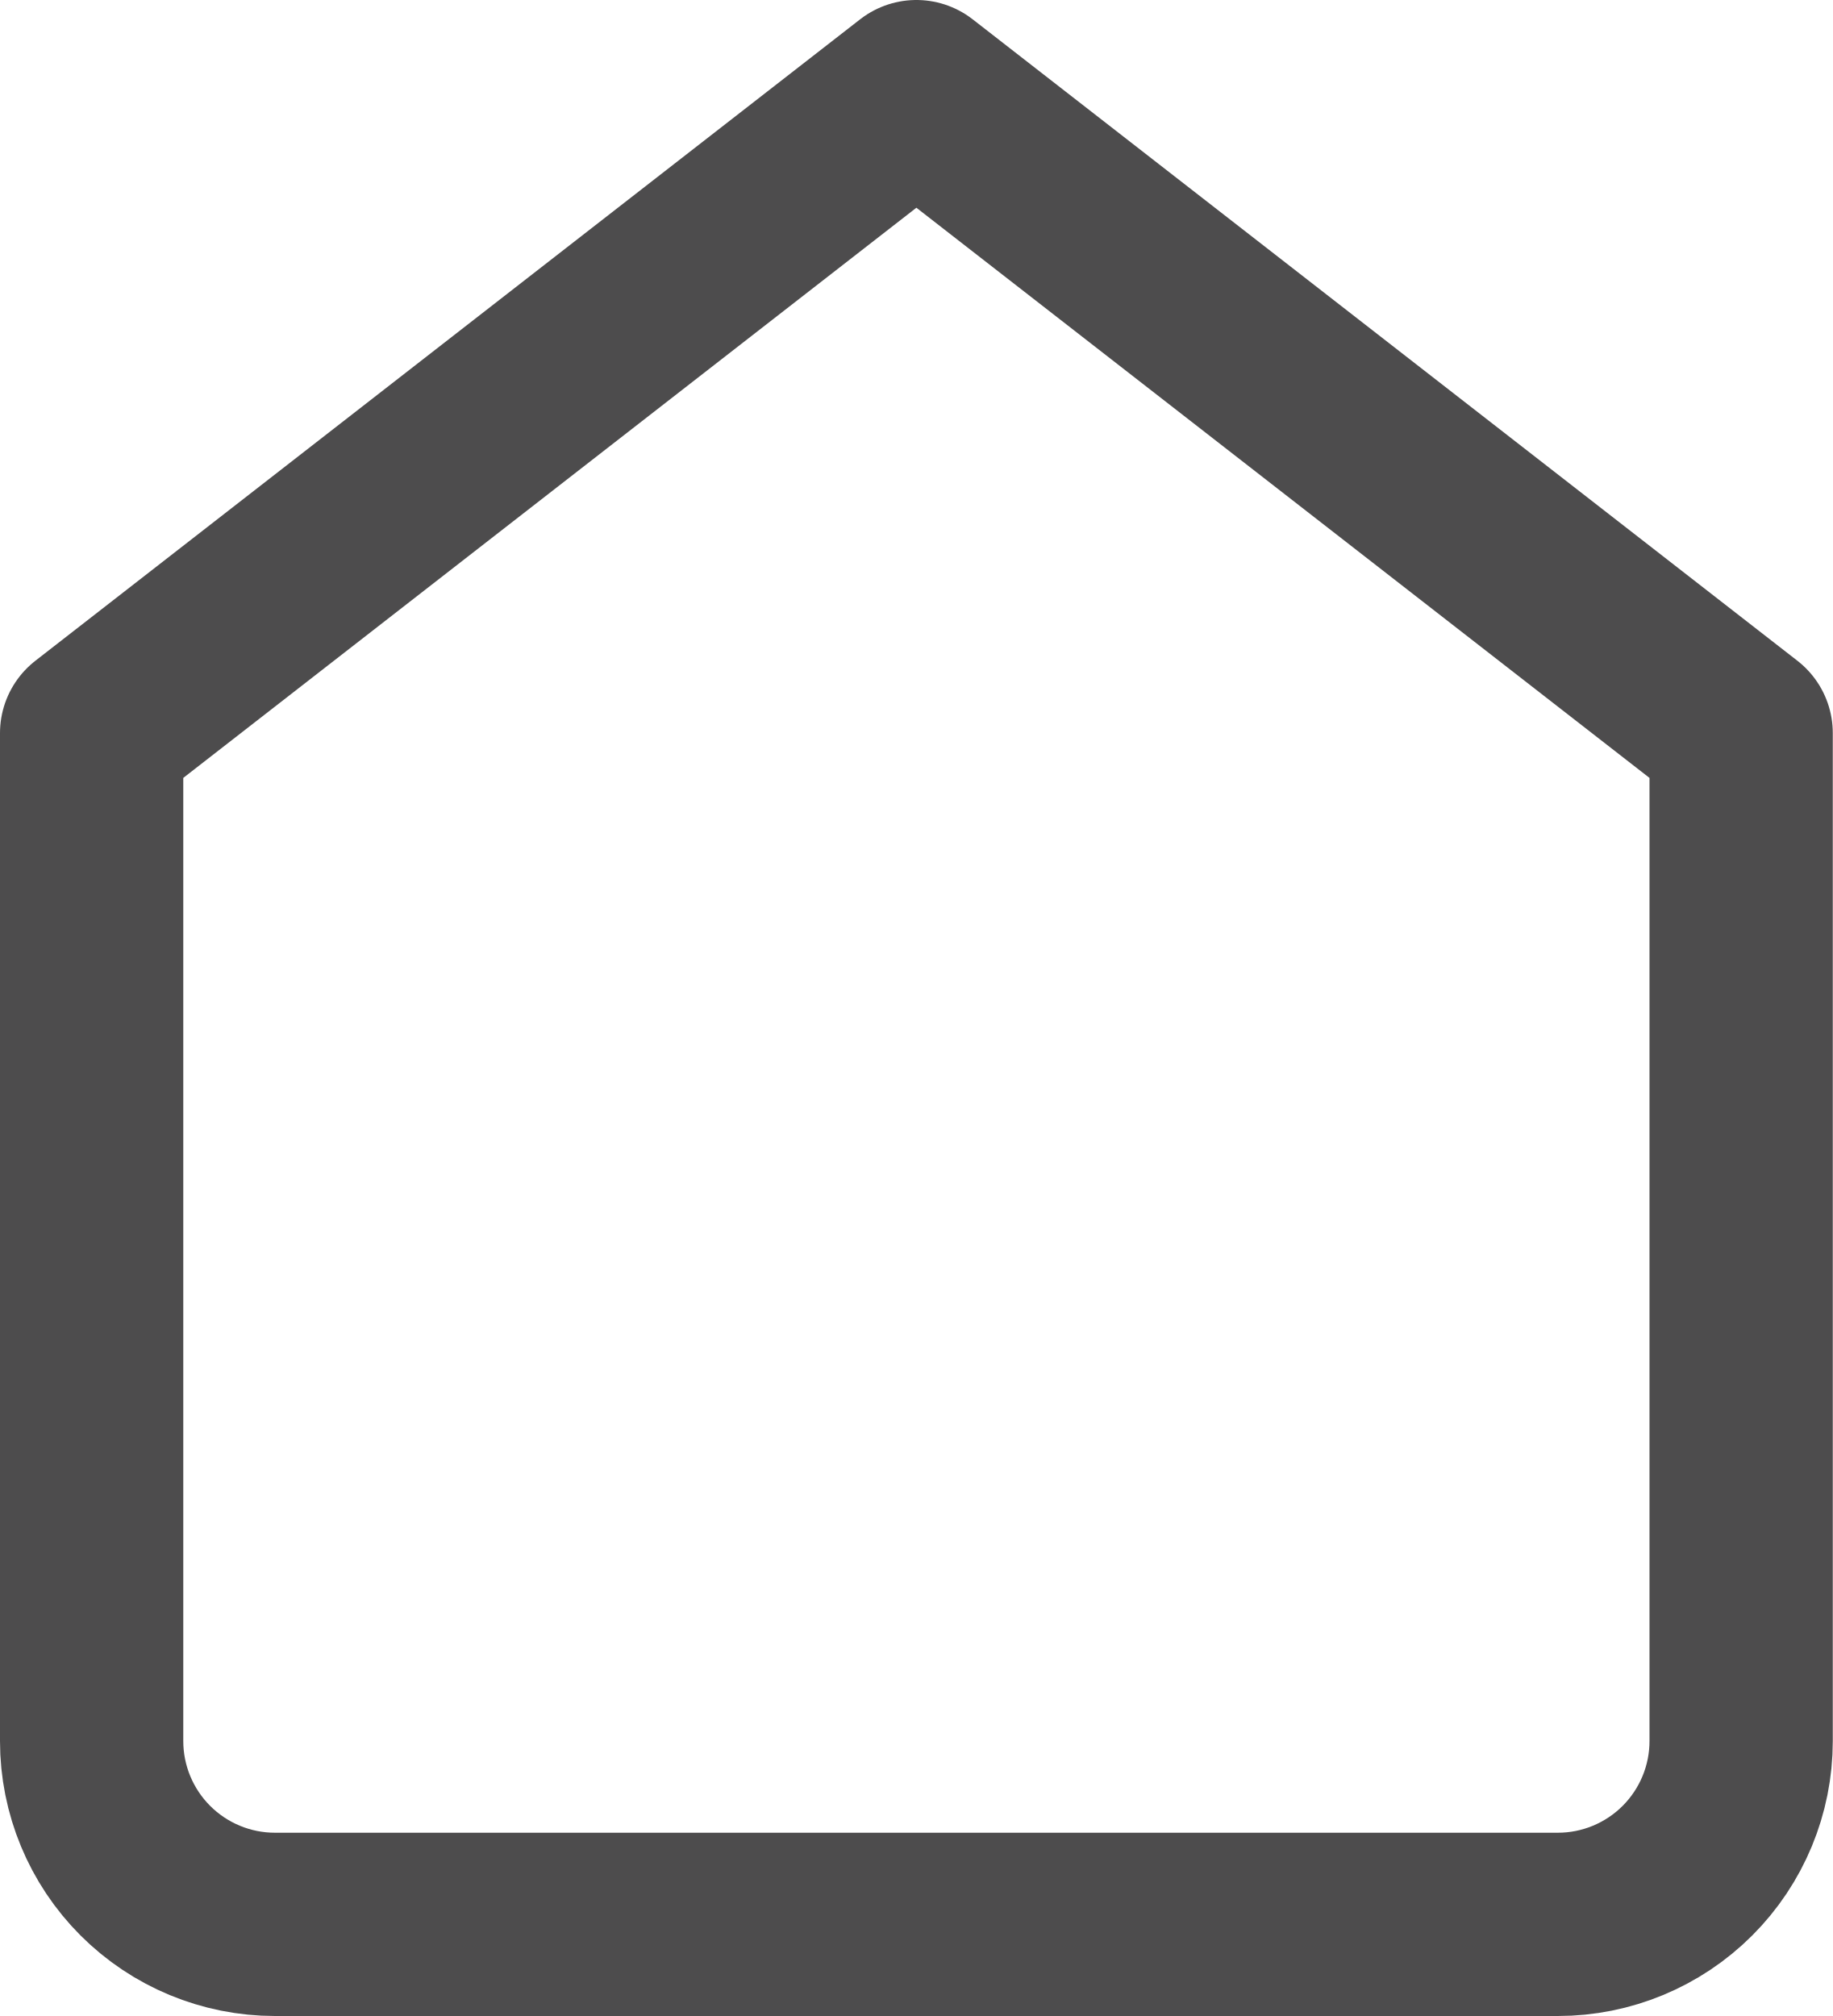
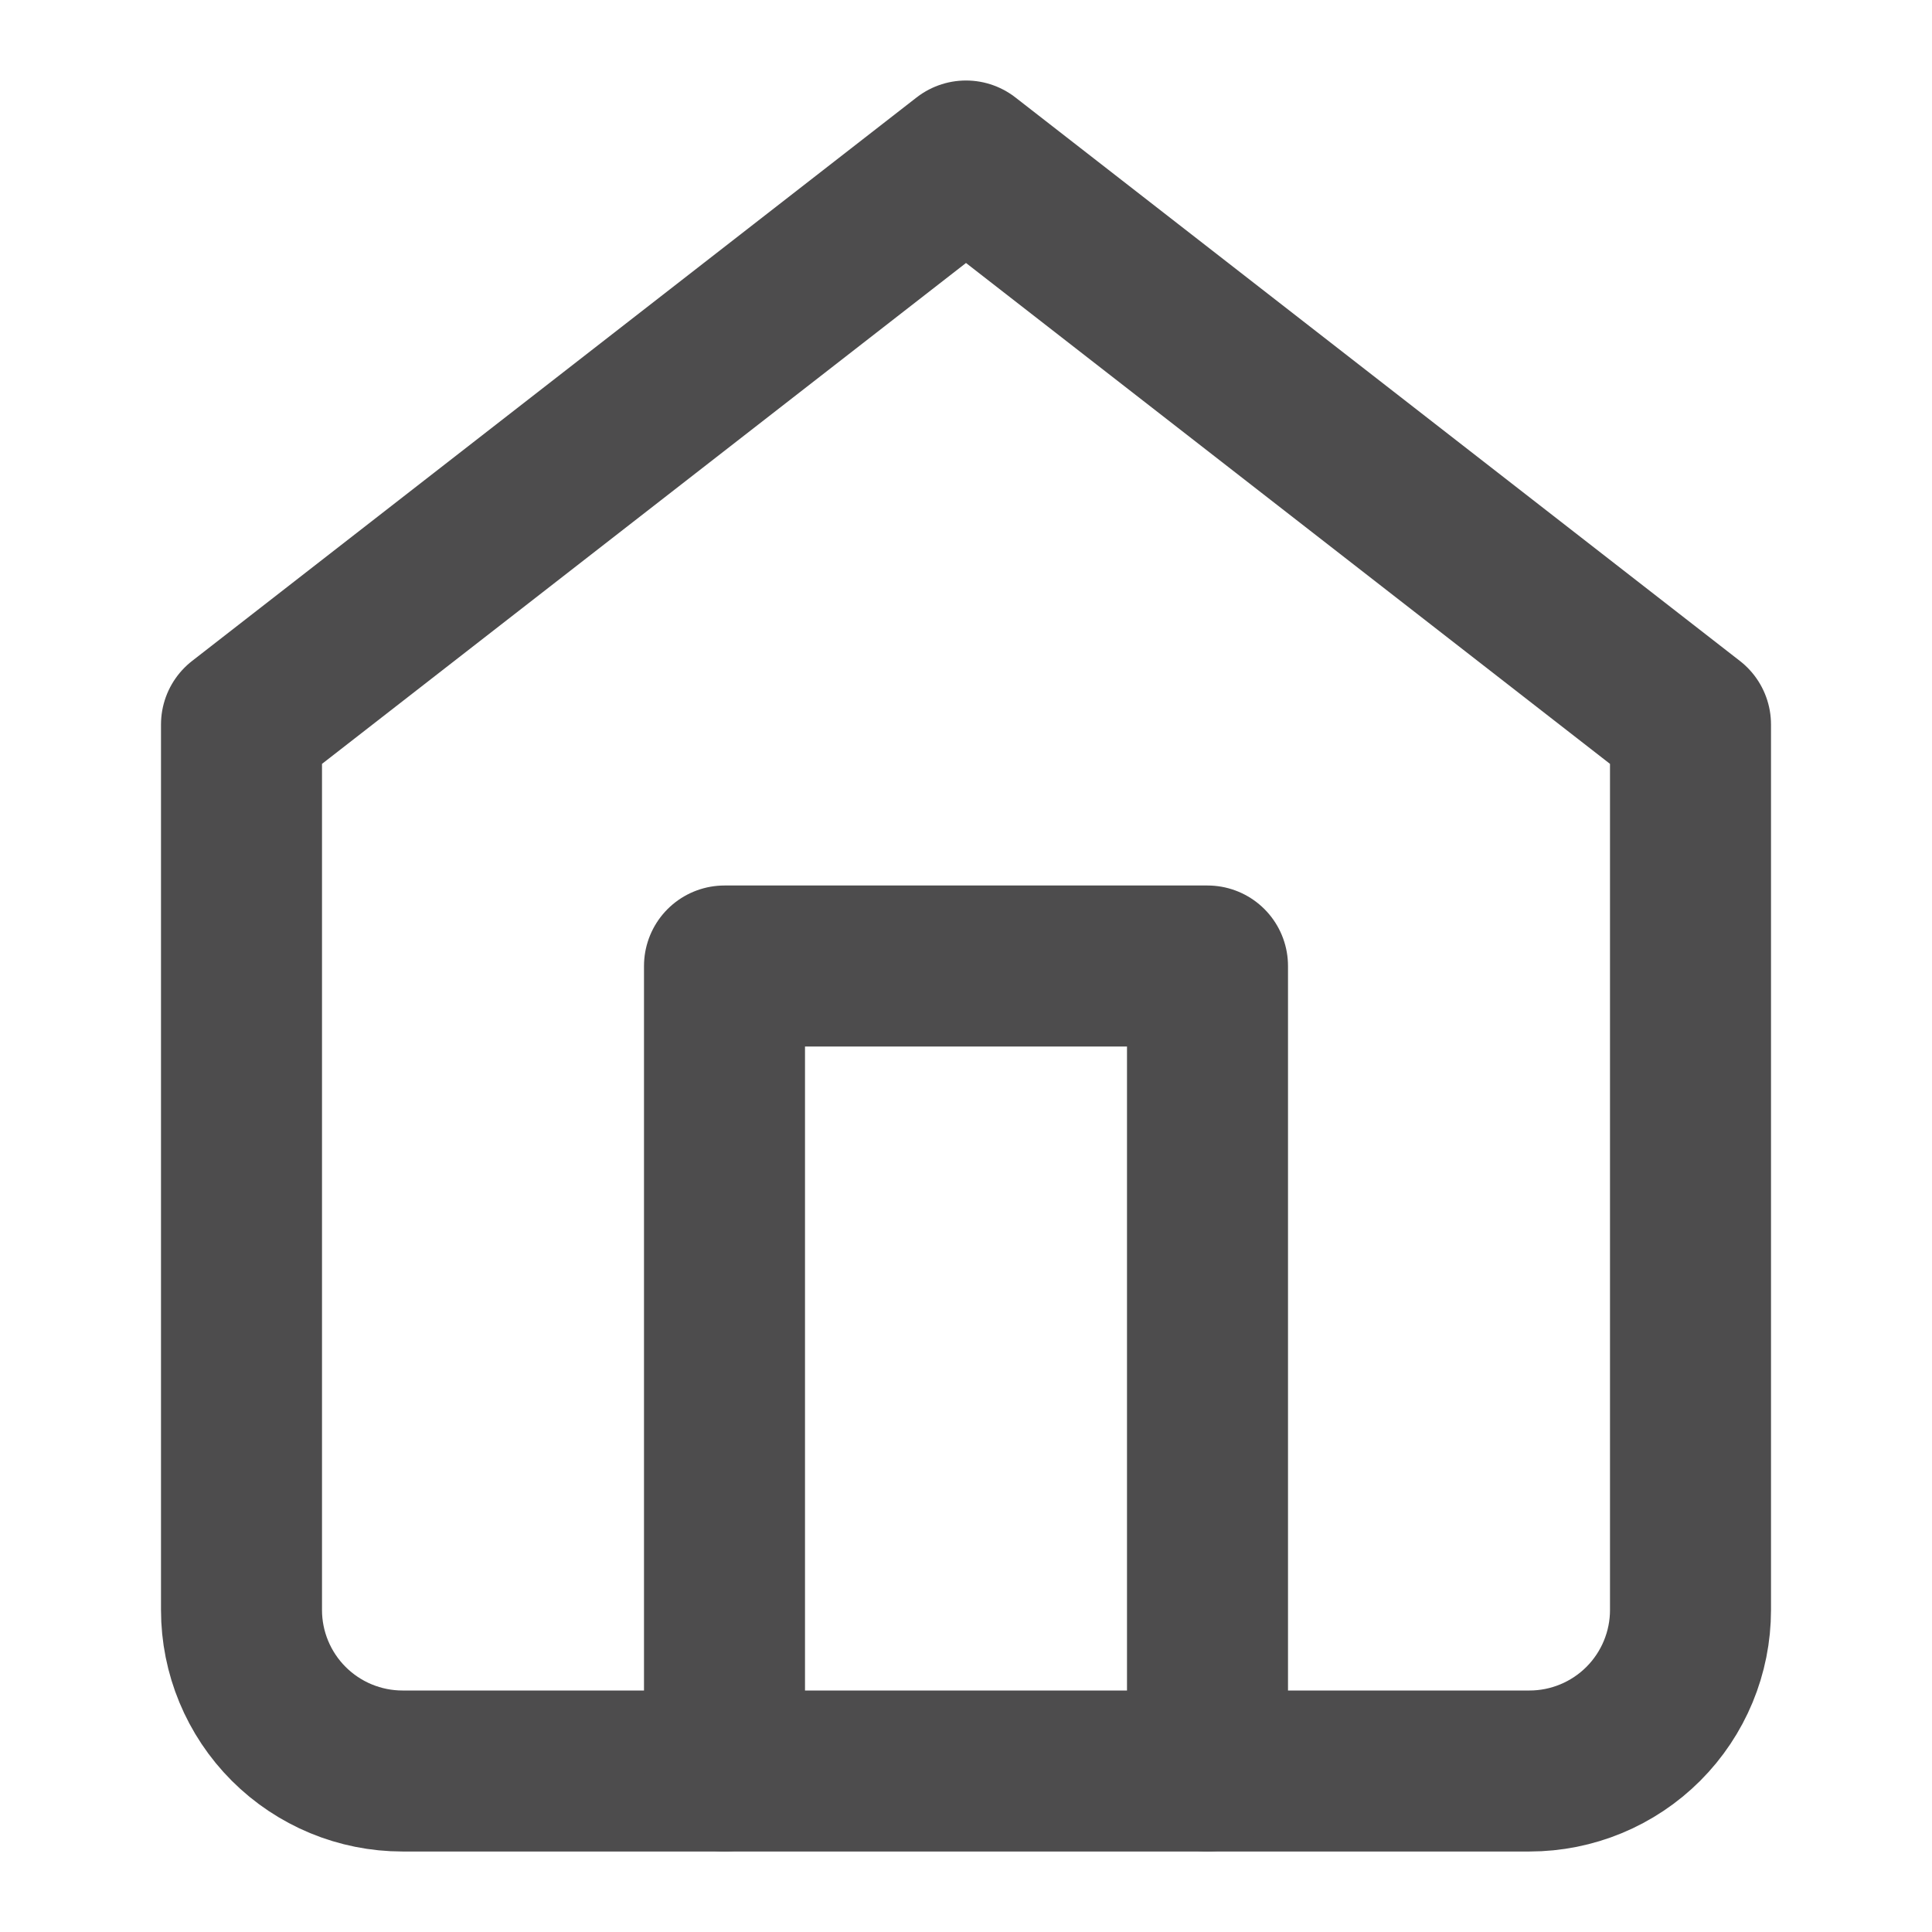
- <svg xmlns="http://www.w3.org/2000/svg" width="20" height="22" viewBox="0 0 20 22" fill="none">
-   <path d="M1 8L10 1L19 8V19C19 19.53 18.789 20.039 18.414 20.414C18.039 20.789 17.53 21 17 21H3C2.47 21 1.961 20.789 1.586 20.414C1.211 20.039 1 19.53 1 19V8Z" stroke="#4D4C4D" stroke-width="2" stroke-linecap="round" stroke-linejoin="round" />
+ <svg xmlns="http://www.w3.org/2000/svg" width="24" height="24" viewBox="0 0 24 24" fill="none">
+   <path d="M3 9L12 2L21 9V20C21 20.53 20.789 21.039 20.414 21.414C20.039 21.789 19.53 22 19 22H5C4.47 22 3.961 21.789 3.586 21.414C3.211 21.039 3 20.53 3 20V9Z" stroke="#4D4C4D" stroke-width="2" stroke-linecap="round" stroke-linejoin="round" />
+   <path d="M9 22V12H15V22" stroke="#4D4C4D" stroke-width="2" stroke-linecap="round" stroke-linejoin="round" />
</svg>
